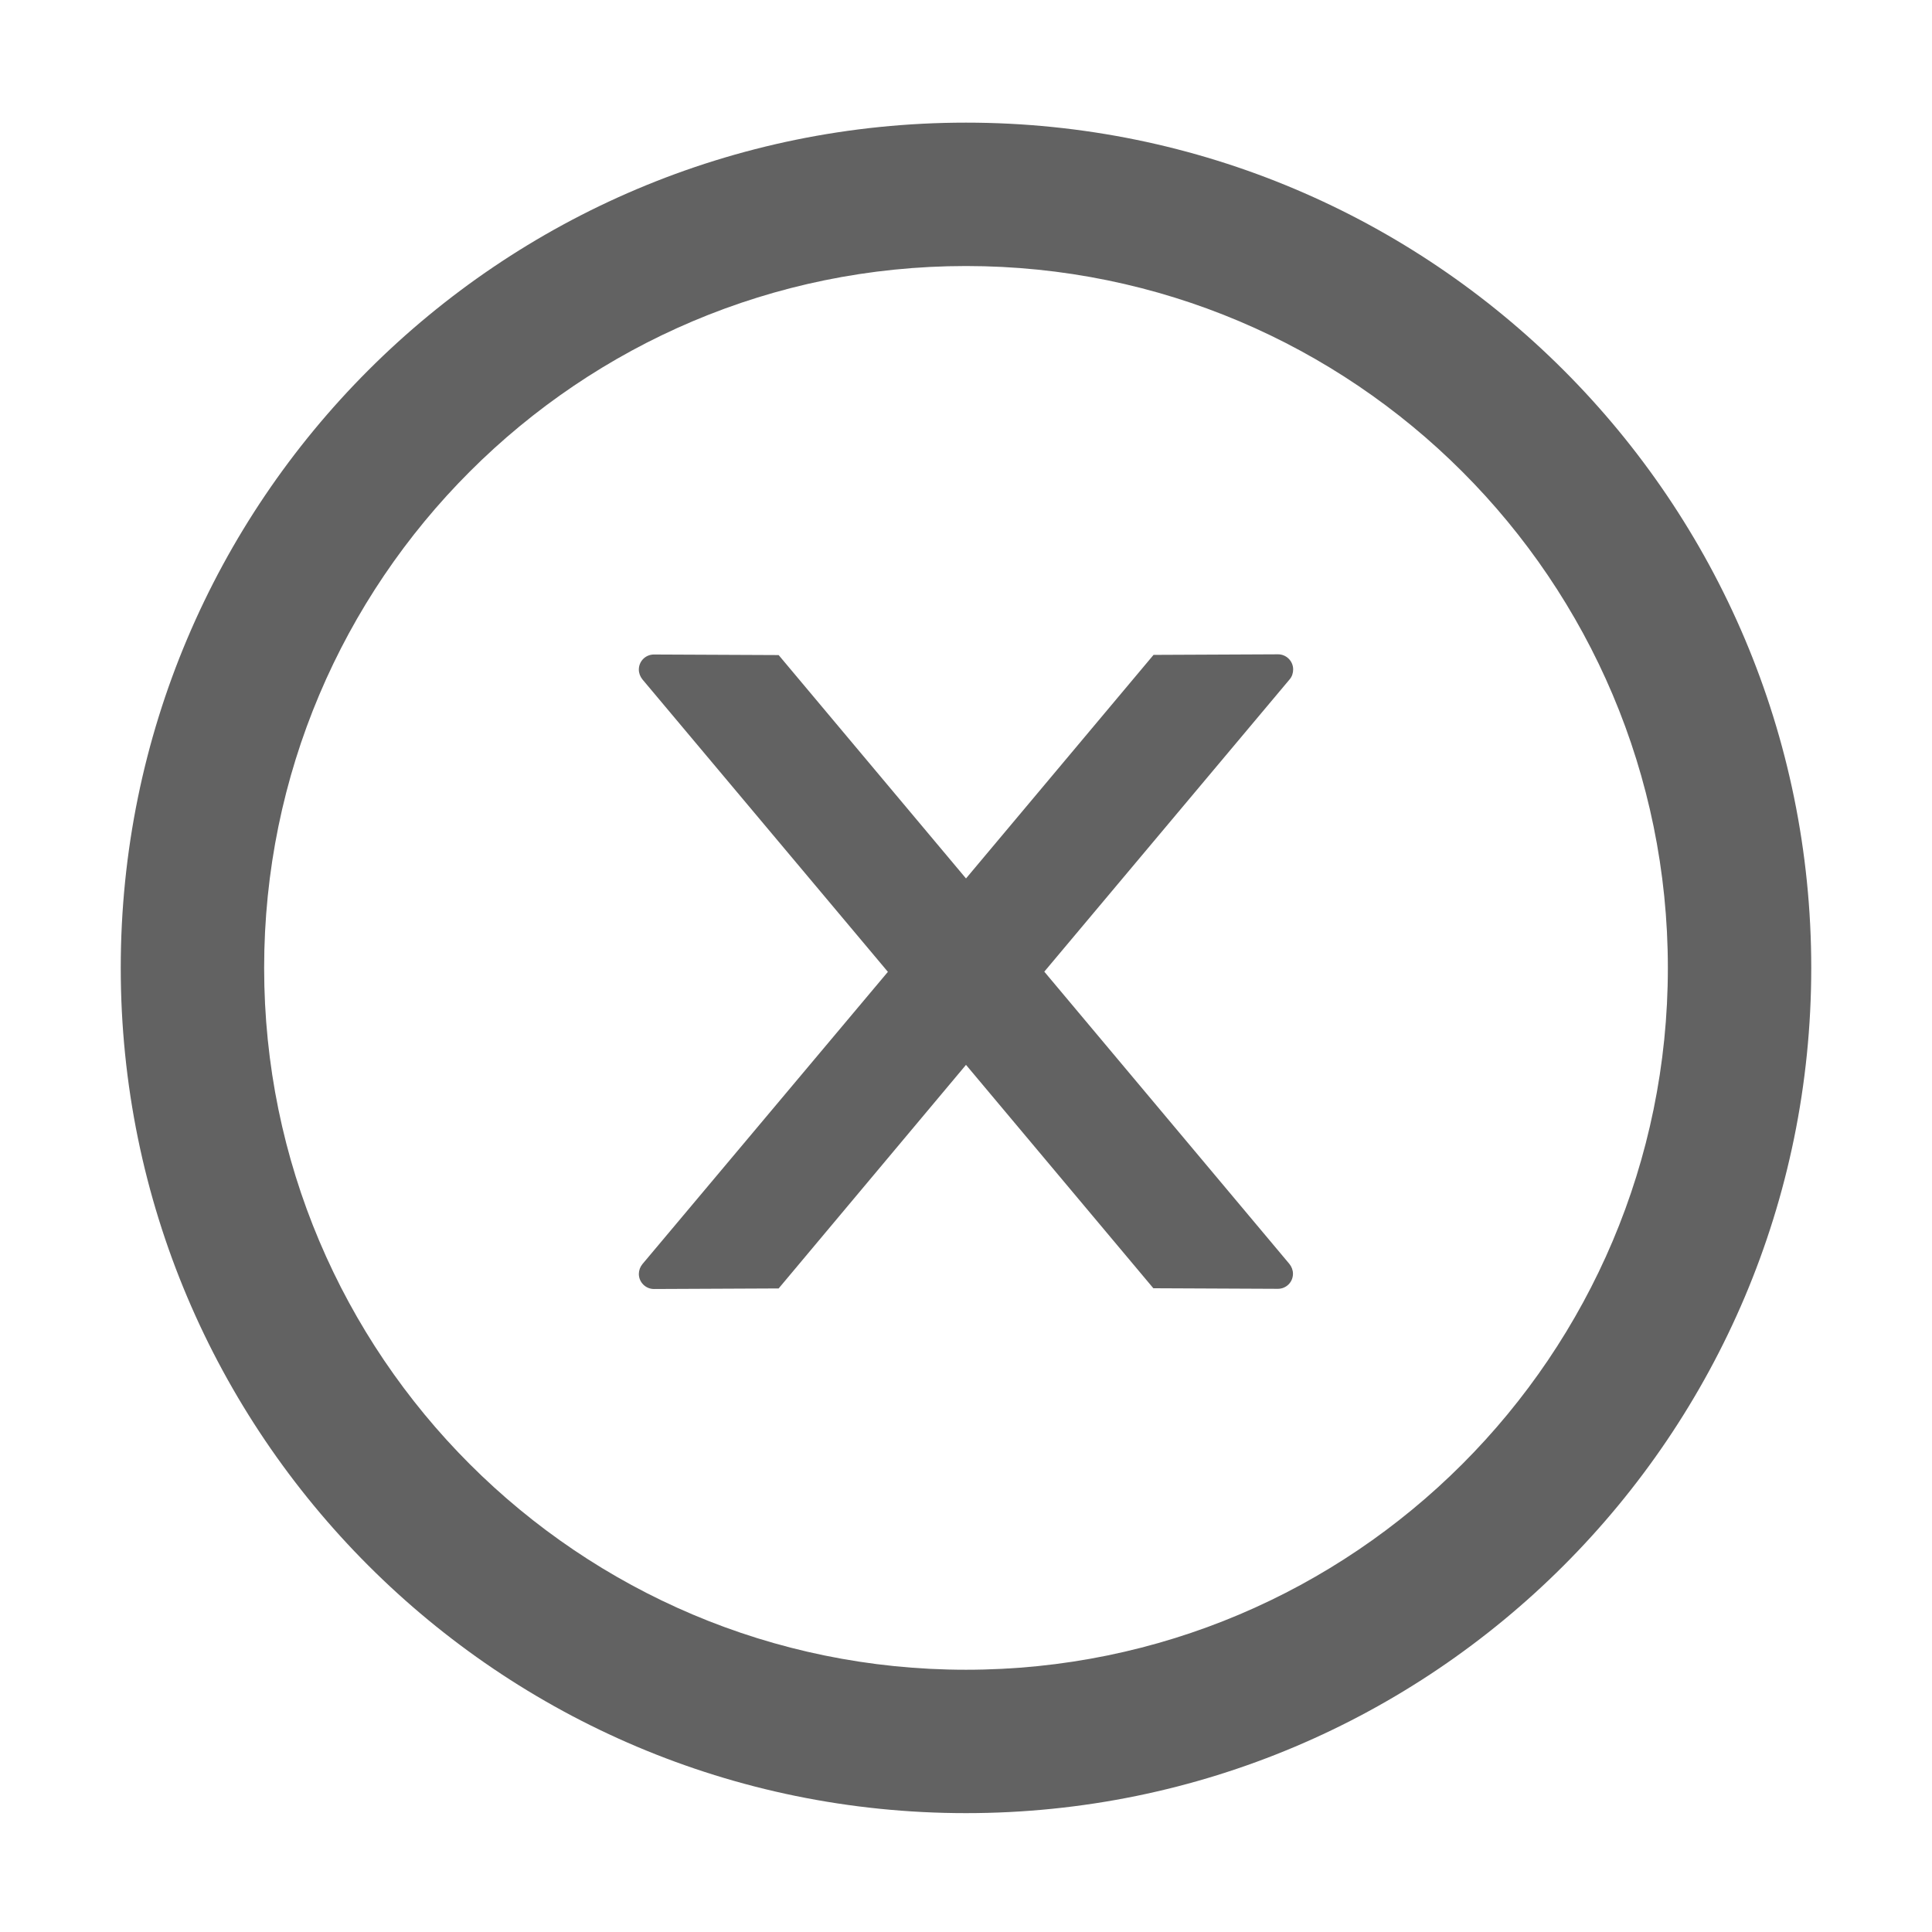
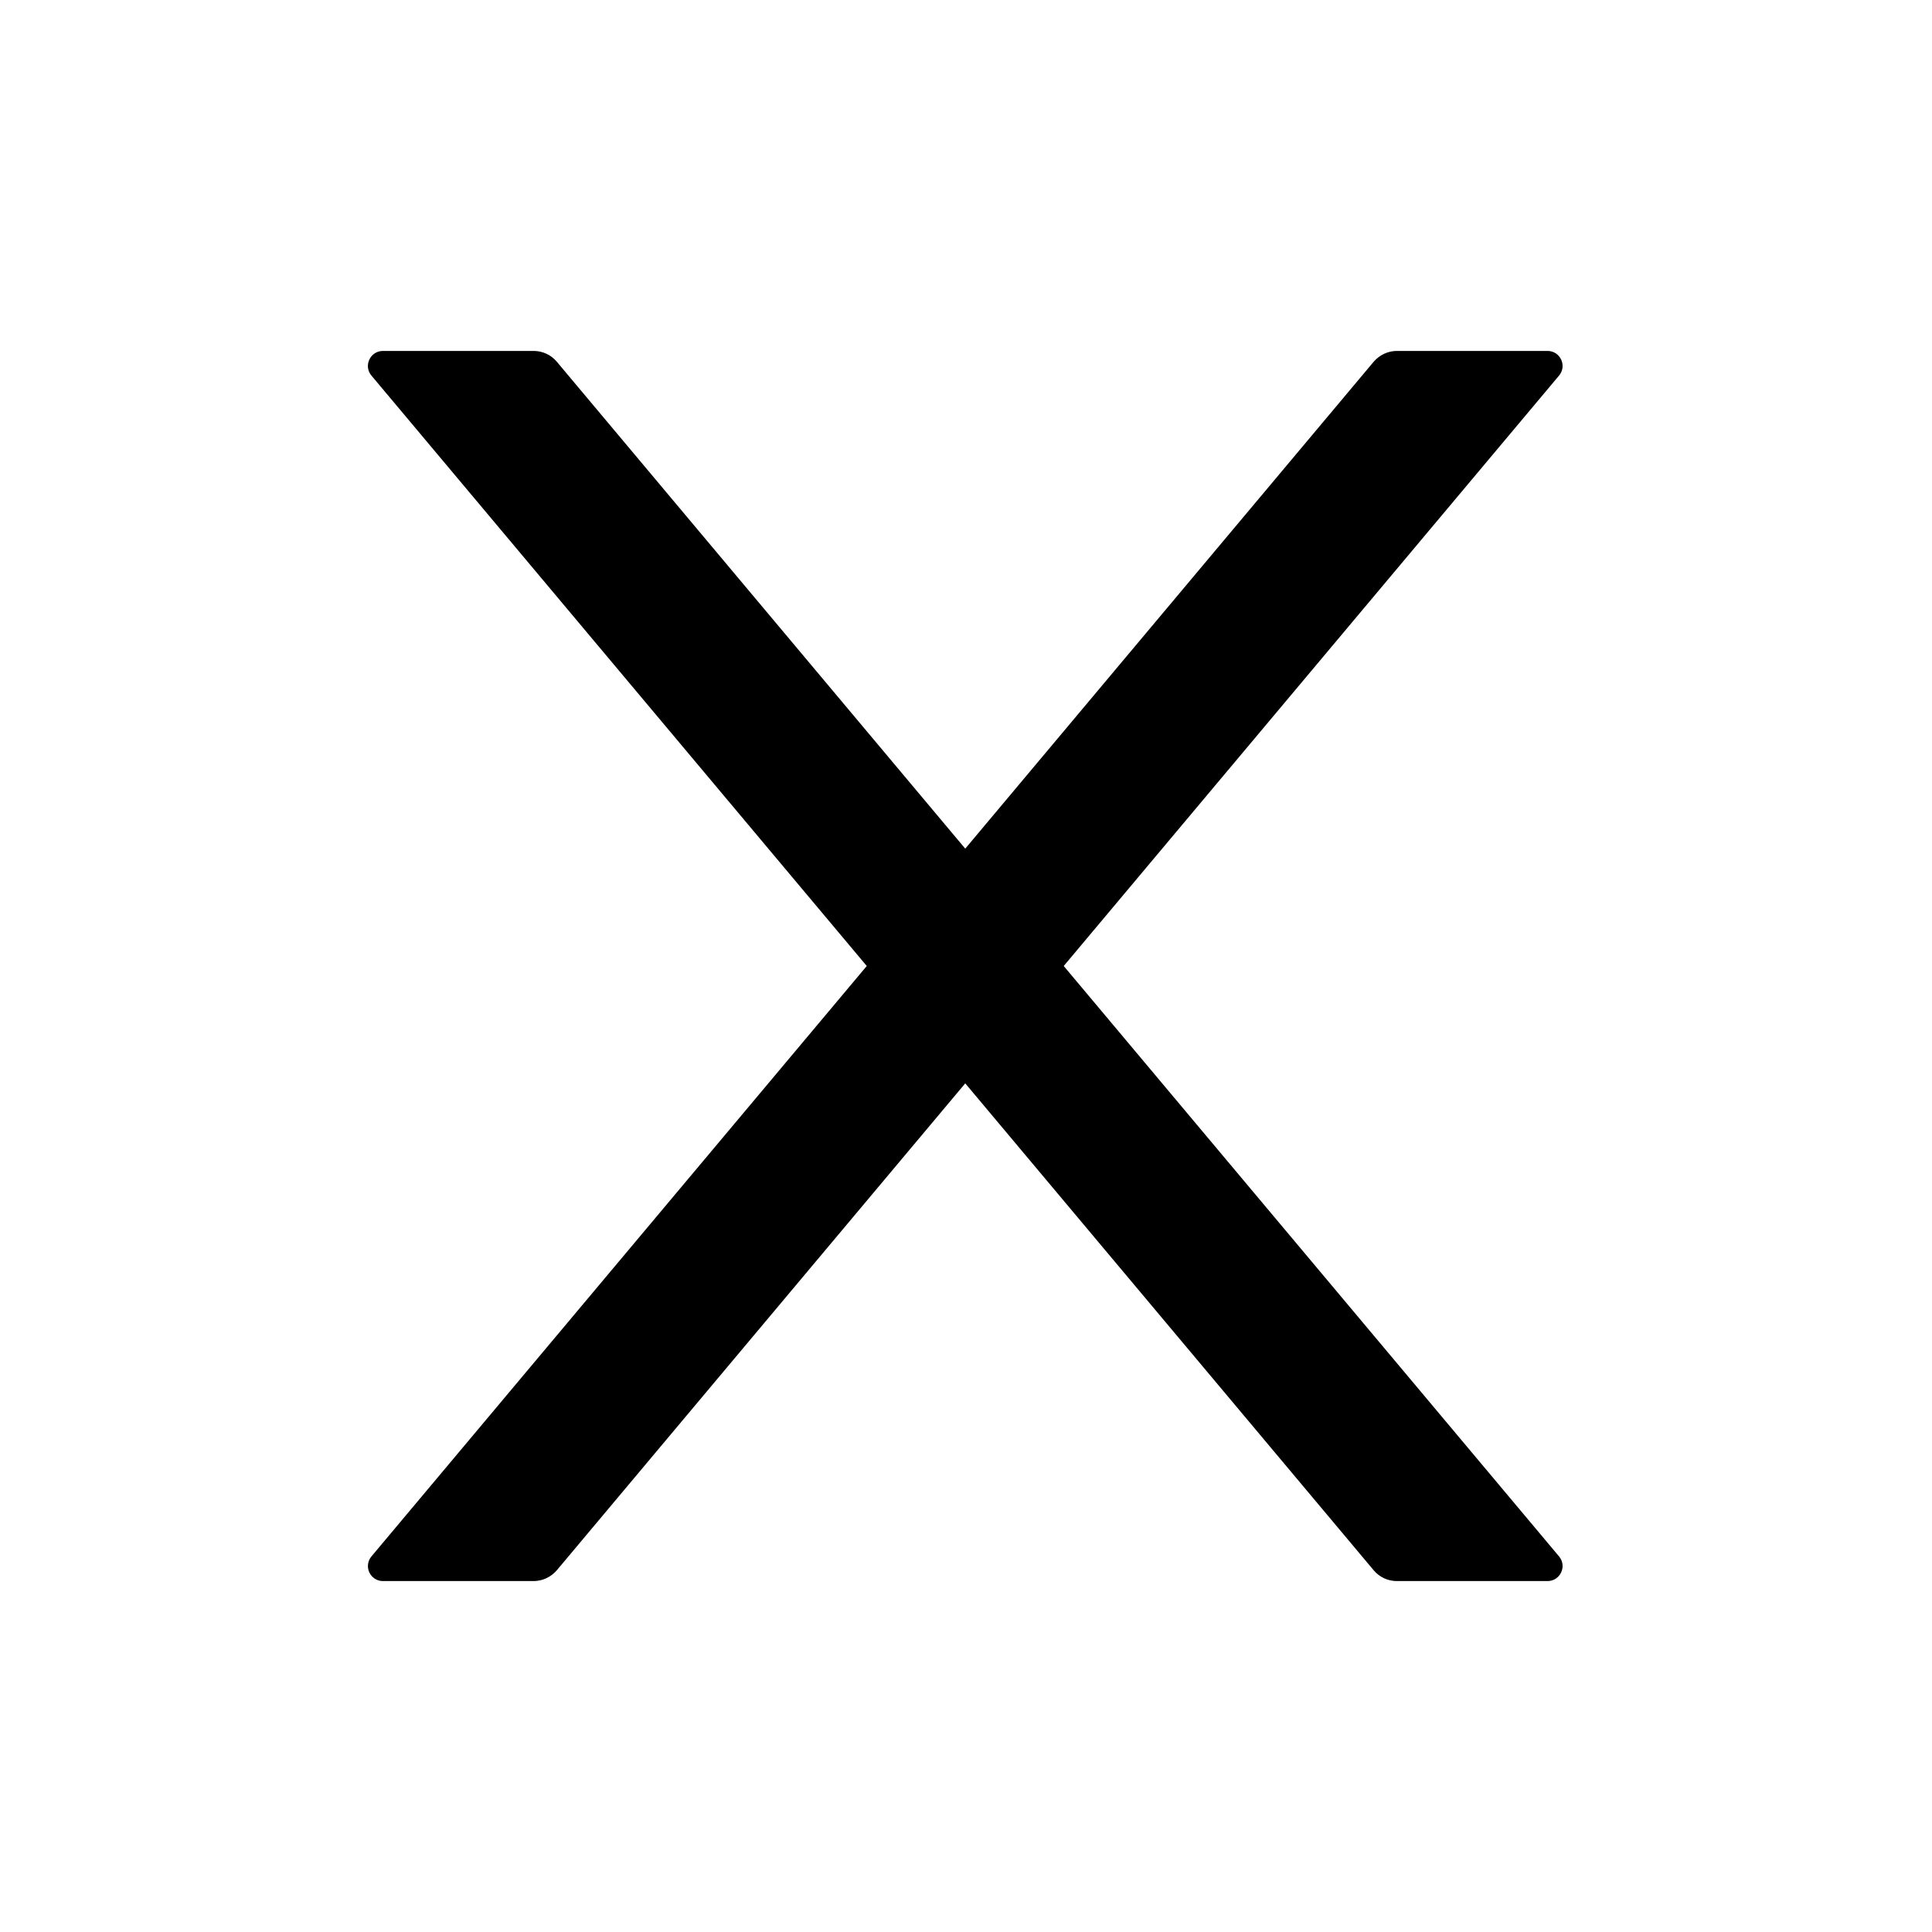
- <svg xmlns="http://www.w3.org/2000/svg" width="1024" height="1024" preserveAspectRatio="xMidYMid meet" viewBox="0 0 1024 1024" style="-ms-transform: rotate(360deg); -webkit-transform: rotate(360deg); transform: rotate(360deg);">
-   <path d="M685.4 354.8c0-4.4-3.6-8-8-8l-66 .3L512 465.6l-99.3-118.4l-66.1-.3c-4.4 0-8 3.5-8 8c0 1.9.7 3.7 1.9 5.2l130.1 155L340.5 670a8.32 8.32 0 0 0-1.9 5.2c0 4.4 3.6 8 8 8l66.1-.3L512 564.4l99.3 118.4l66 .3c4.4 0 8-3.5 8-8c0-1.9-.7-3.7-1.9-5.2L553.5 515l130.1-155c1.2-1.4 1.8-3.3 1.8-5.2z" fill="#626262" />
-   <path d="M512 65C264.6 65 64 265.6 64 513s200.6 448 448 448s448-200.6 448-448S759.4 65 512 65zm0 820c-205.4 0-372-166.6-372-372s166.6-372 372-372s372 166.6 372 372s-166.6 372-372 372z" fill="#626262" />
-   <rect x="0" y="0" width="1024" height="1024" fill="rgba(0, 0, 0, 0)" />
+ <svg xmlns="http://www.w3.org/2000/svg" class="icon" viewBox="0 0 1024 1024">
+   <path d="M563.8 512l262.5-312.9c4.4-5.2.7-13.1-6.1-13.1h-79.8c-4.7 0-9.2 2.1-12.3 5.7L511.6 449.8 295.1 191.7c-3-3.6-7.5-5.7-12.3-5.7H203c-6.8 0-10.5 7.9-6.1 13.1L459.4 512 196.9 824.9A7.95 7.95 0 0 0 203 838h79.8c4.7 0 9.2-2.1 12.3-5.7l216.5-258.1 216.5 258.1c3 3.6 7.5 5.7 12.3 5.7h79.8c6.8 0 10.5-7.9 6.1-13.1L563.8 512z" />
</svg>
